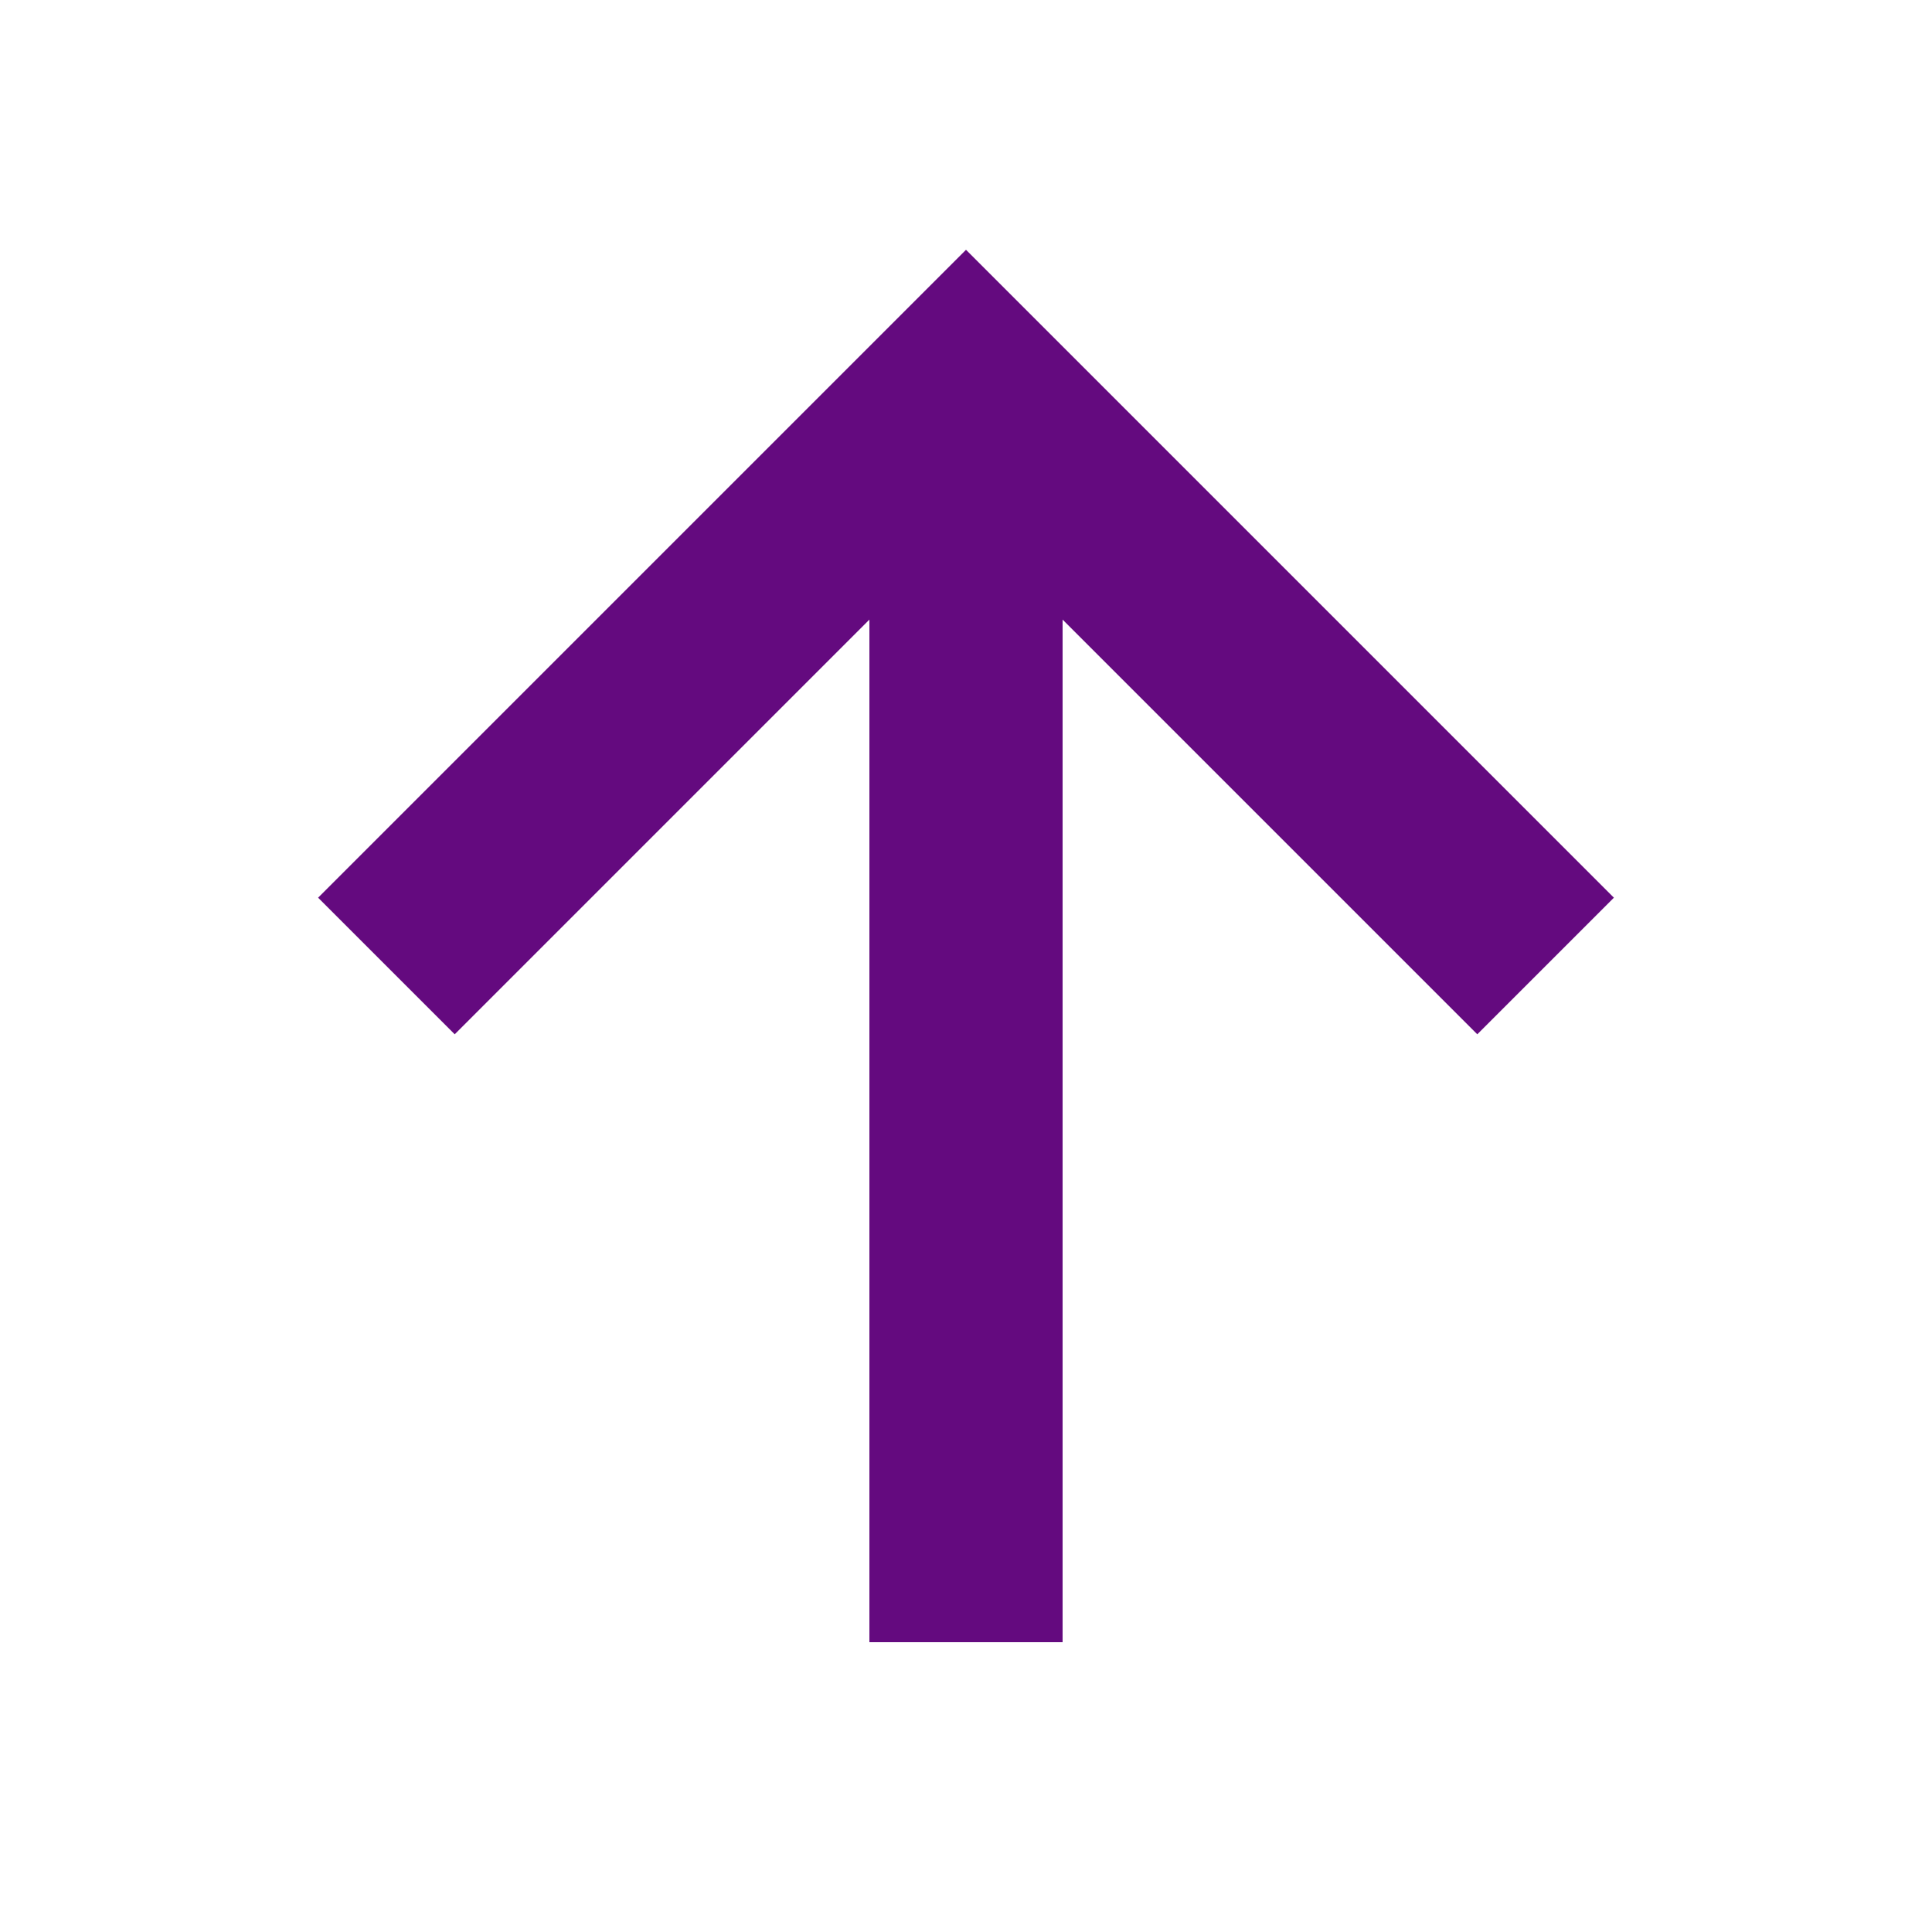
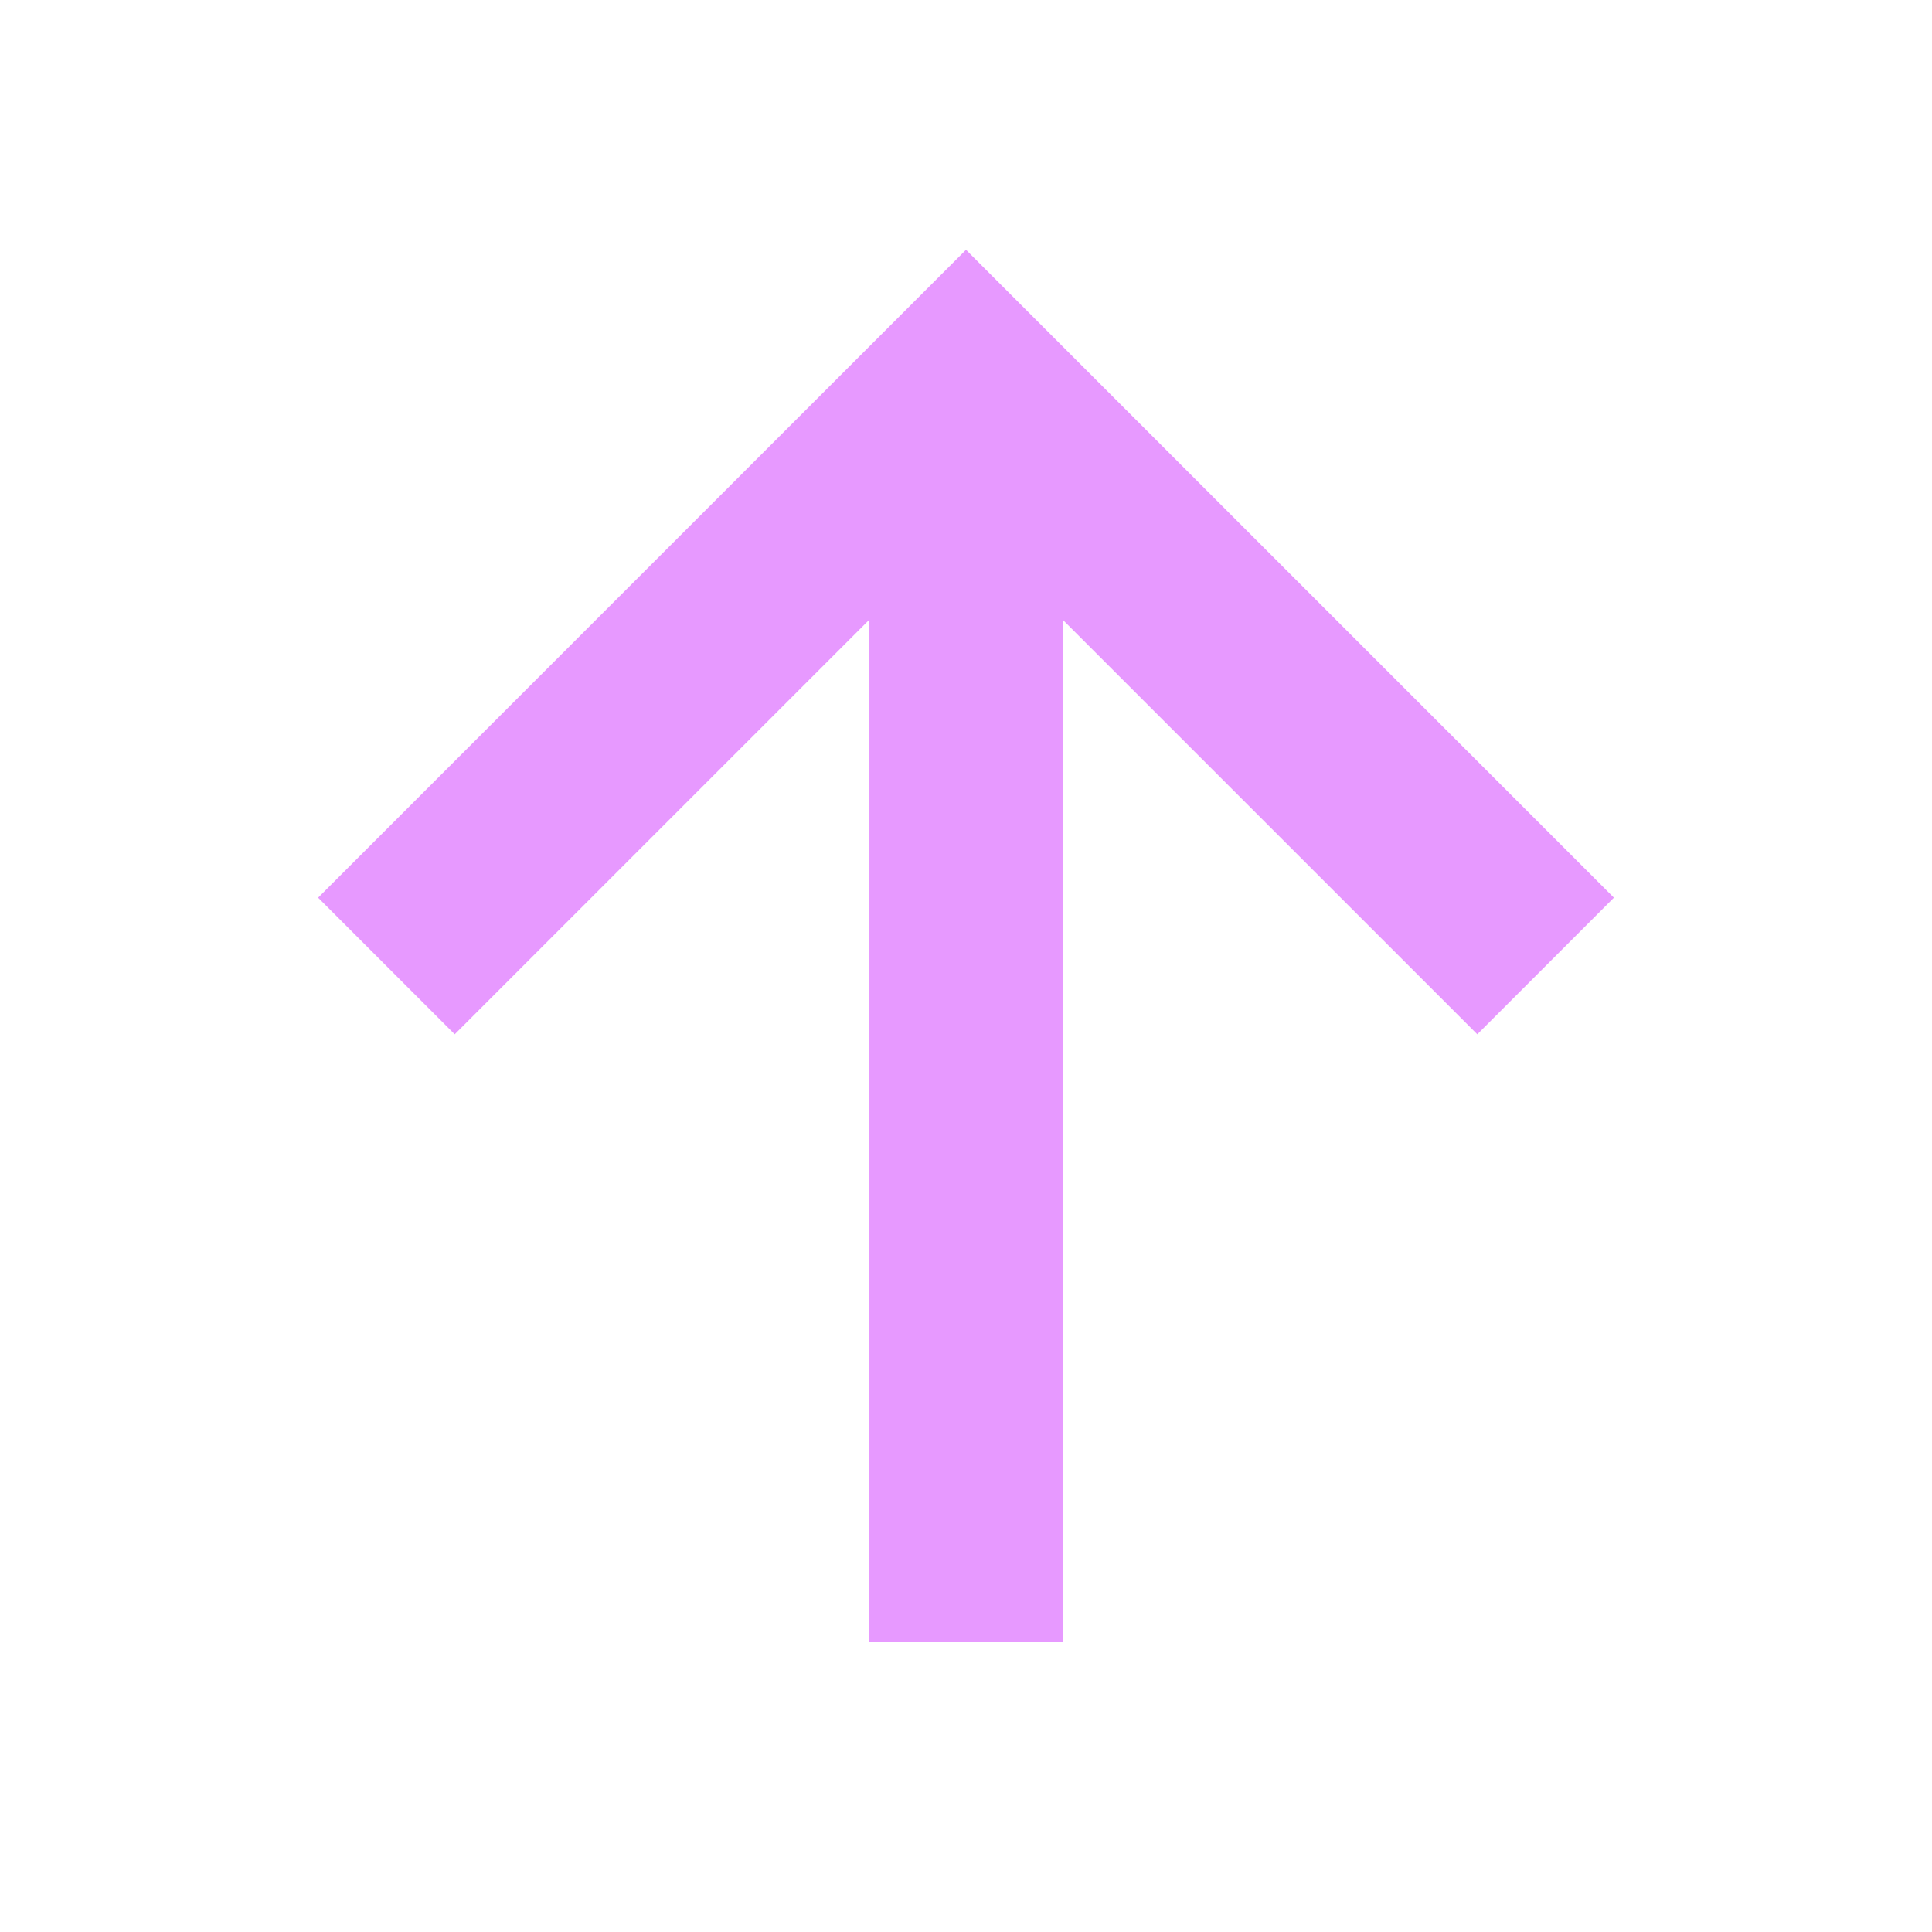
- <svg xmlns="http://www.w3.org/2000/svg" id="Layer_1" data-name="Layer 1" viewBox="0 0 100 100">
+ <svg xmlns="http://www.w3.org/2000/svg" id="Layer_2" data-name="Layer 2" viewBox="0 0 100 100">
  <defs>
    <style>
      .cls-1 {
        fill: none;
-         stroke: #640a7f;
+         stroke: #e799ff;
        stroke-miterlimit: 10;
        stroke-width: 10px;
      }
    </style>
  </defs>
  <line class="cls-1" x1="50" y1="20" x2="50" y2="85" />
  <polyline class="cls-1" points="20 50 50 20 80 50" />
</svg>
